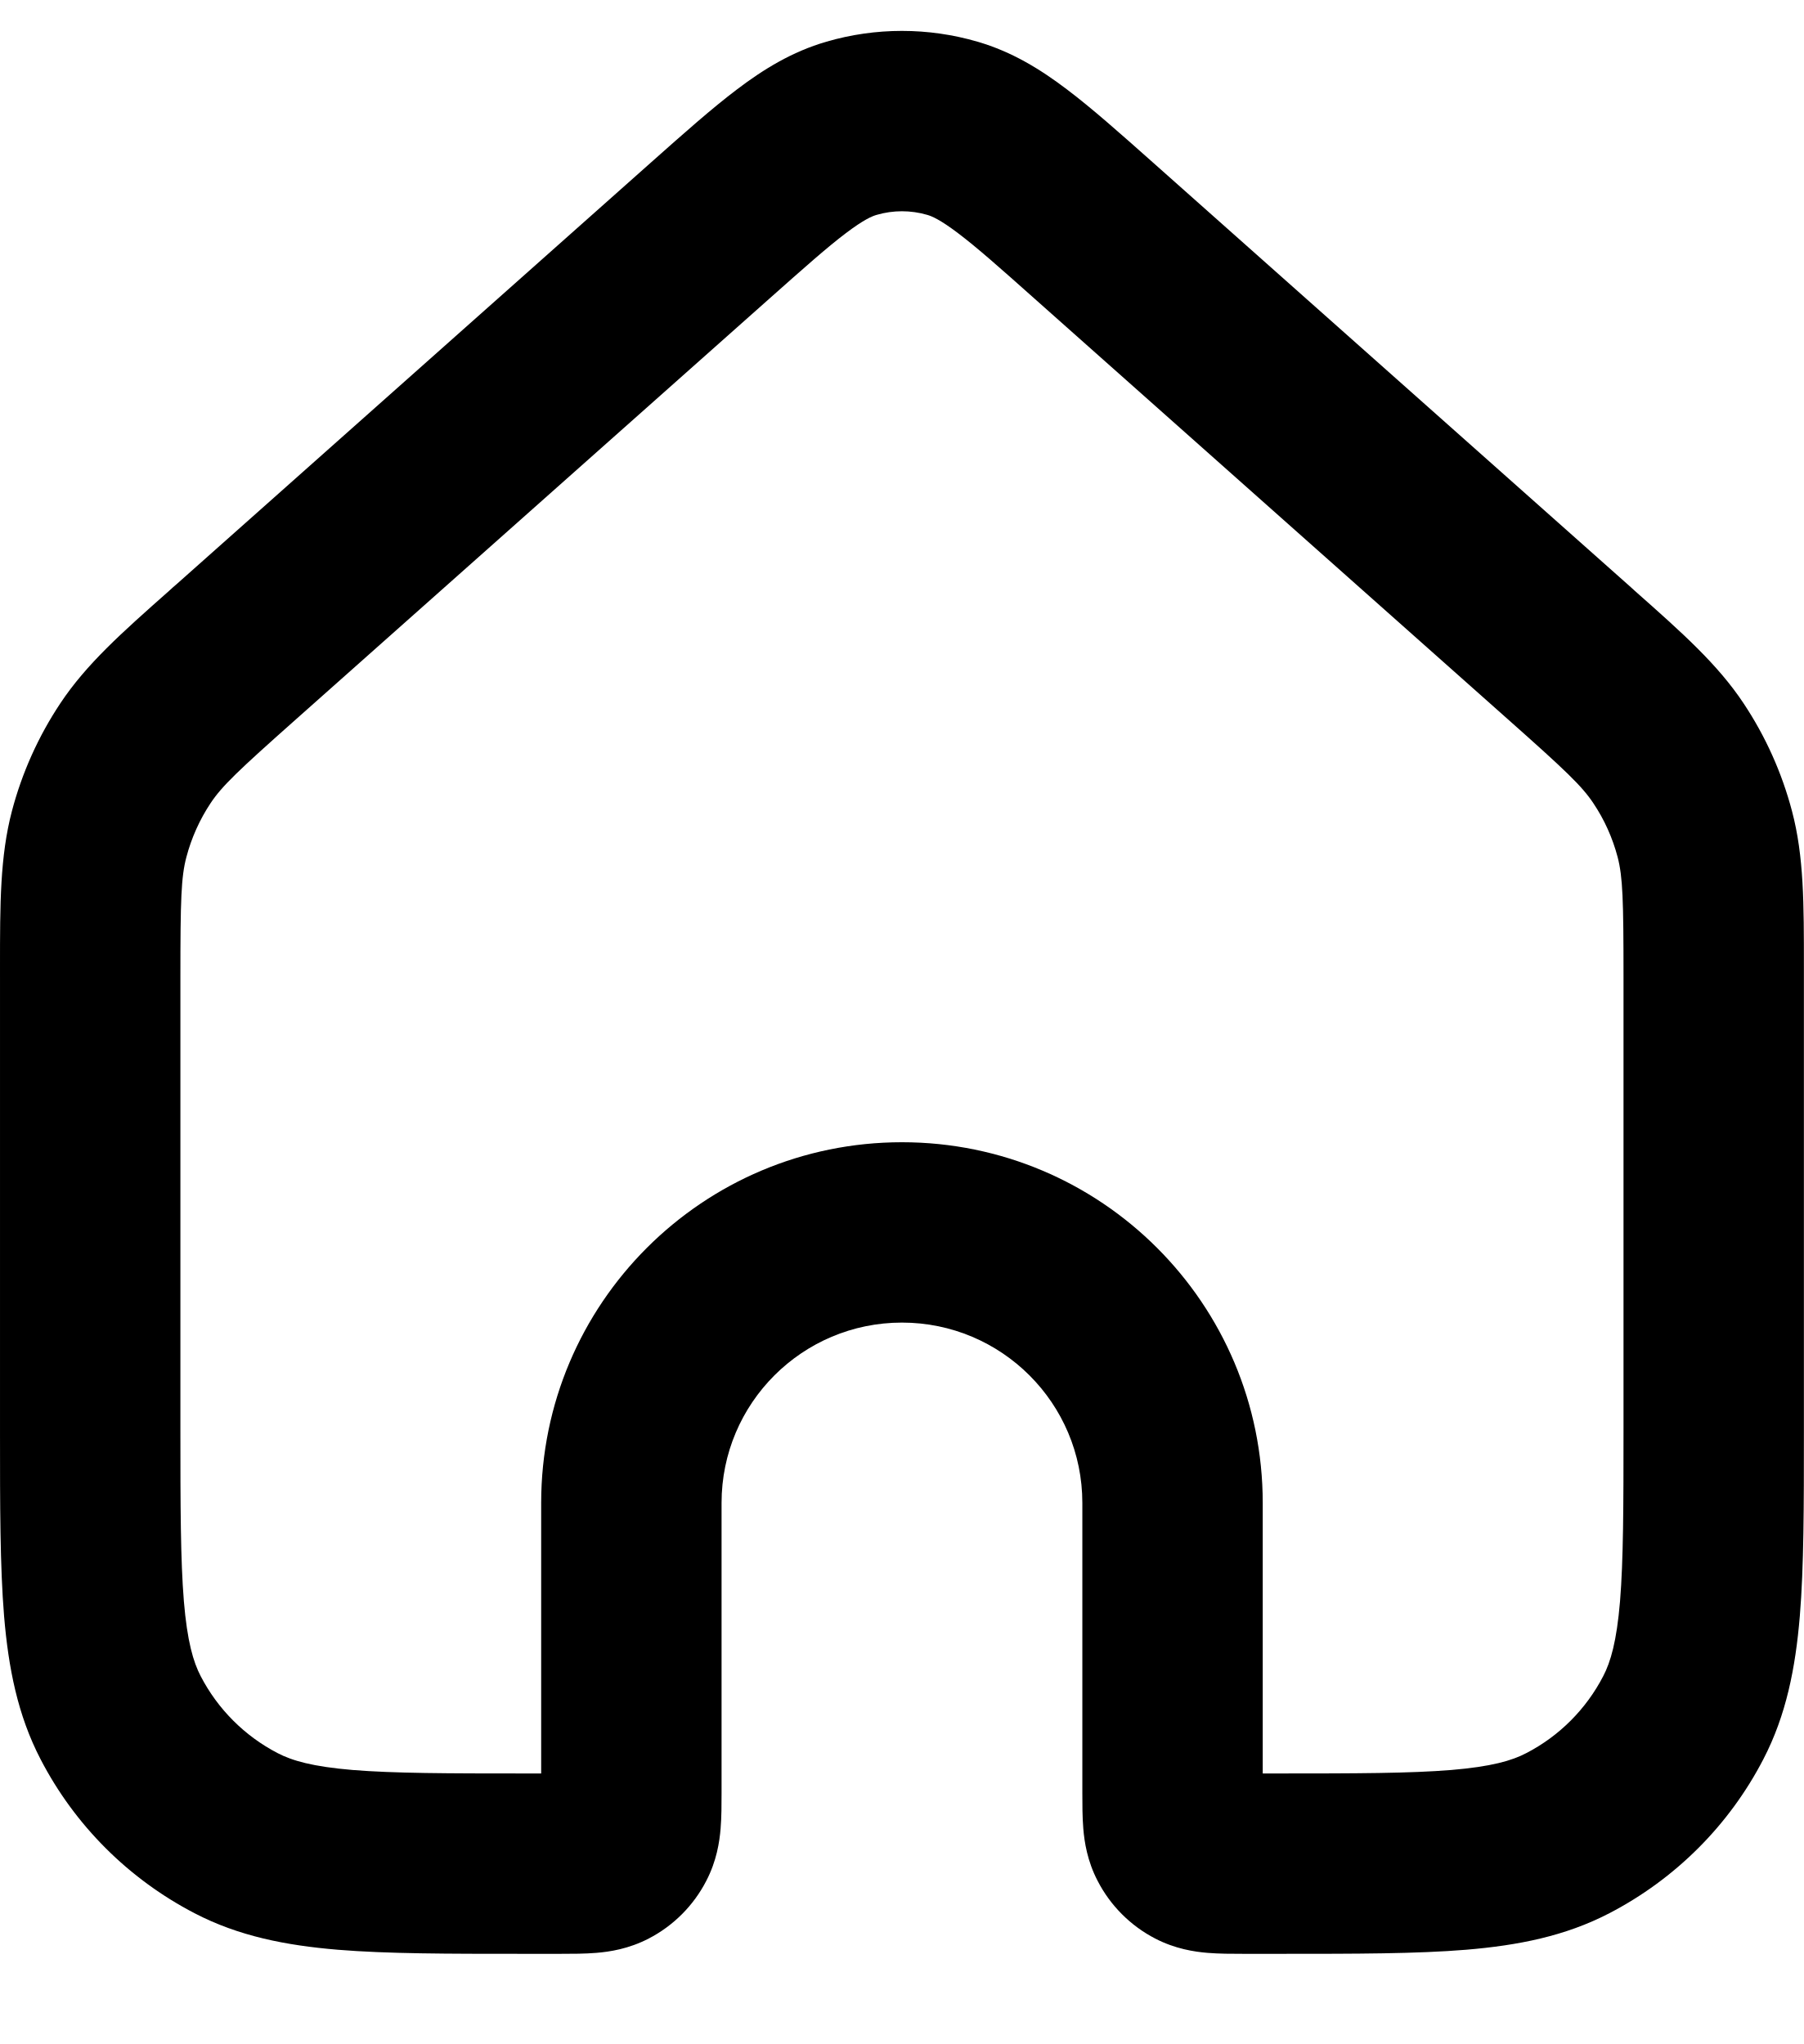
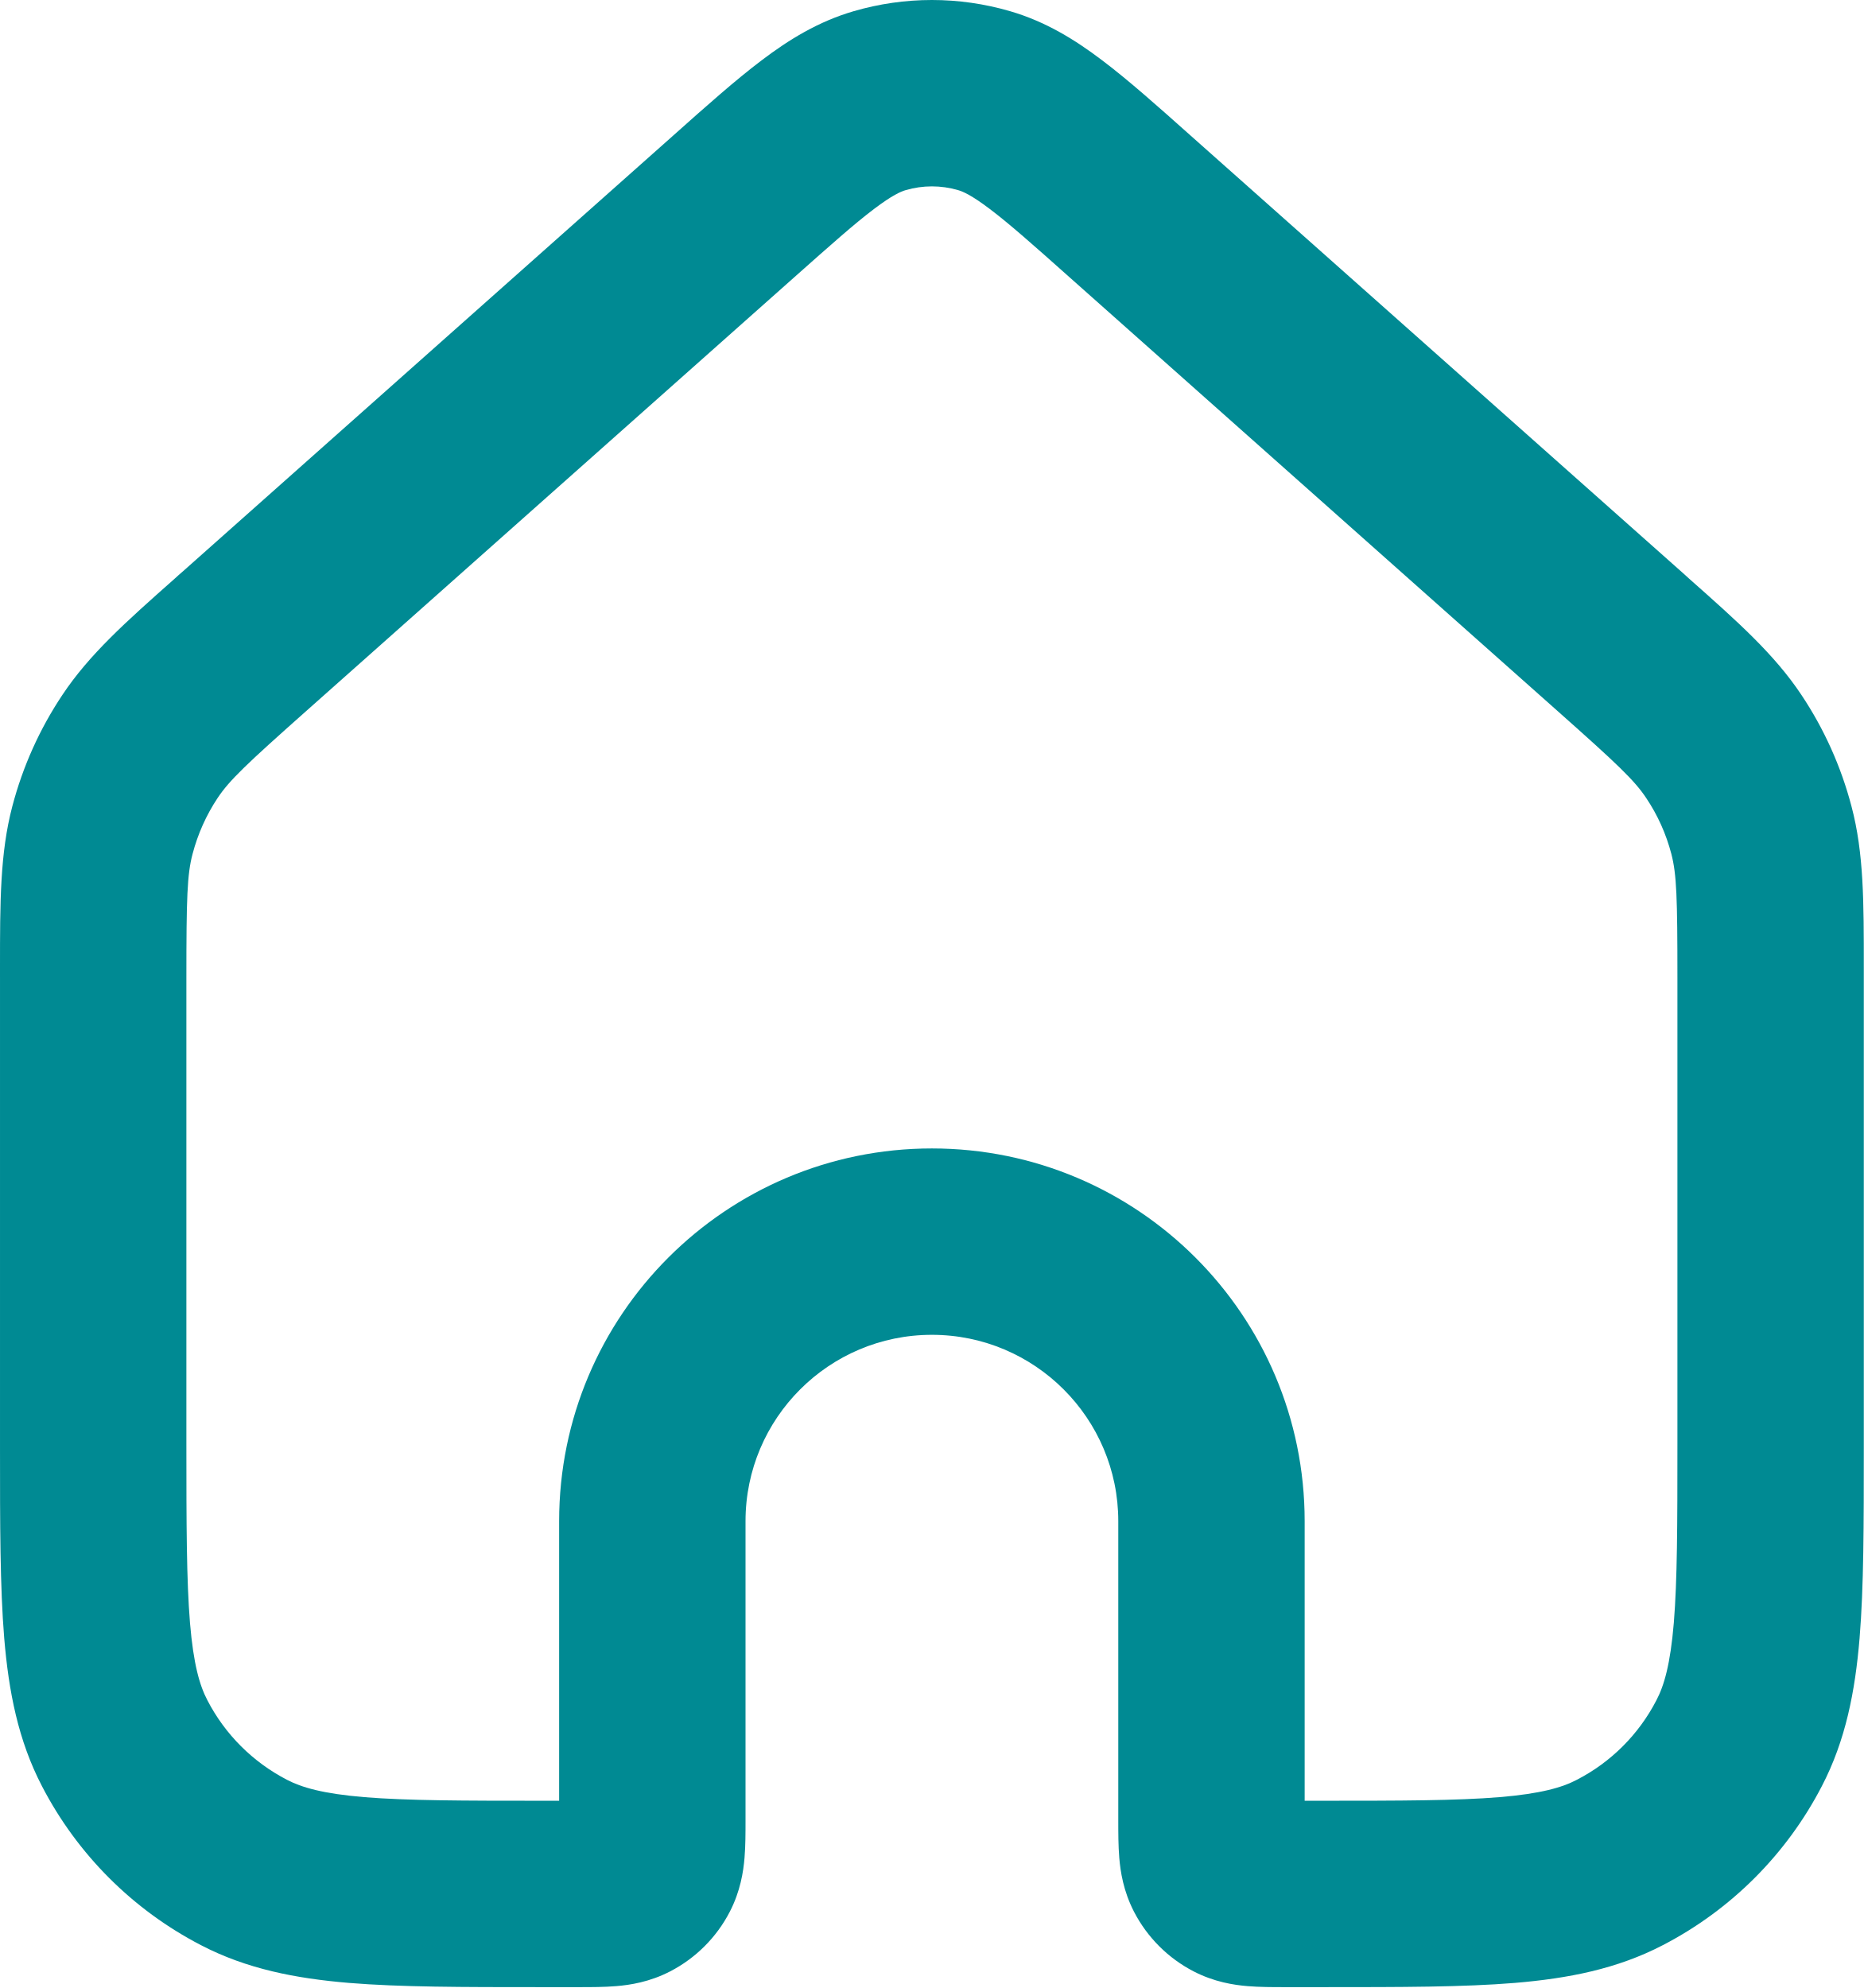
- <svg xmlns="http://www.w3.org/2000/svg" width="15" height="17" viewBox="0 0 15 17" fill="none">
-   <path fill-rule="evenodd" clip-rule="evenodd" d="M7.71 1.787C7.573 1.747 7.427 1.747 7.29 1.787C7.251 1.798 7.182 1.827 7.034 1.939C6.879 2.056 6.69 2.224 6.394 2.487L2.464 5.98C1.982 6.408 1.846 6.537 1.751 6.68C1.66 6.817 1.592 6.969 1.55 7.128C1.506 7.294 1.5 7.482 1.5 8.127V11.877C1.5 12.531 1.501 12.975 1.529 13.318C1.557 13.652 1.607 13.822 1.669 13.941C1.811 14.215 2.035 14.439 2.309 14.581C2.428 14.643 2.598 14.693 2.932 14.721C3.275 14.749 3.719 14.75 4.373 14.75H4.5V12.5C4.5 10.843 5.843 9.5 7.5 9.5C9.157 9.5 10.5 10.843 10.5 12.5V14.75H10.628C11.281 14.75 11.725 14.749 12.068 14.721C12.402 14.693 12.573 14.643 12.691 14.581C12.966 14.439 13.189 14.215 13.331 13.941C13.393 13.822 13.443 13.652 13.471 13.318C13.499 12.975 13.5 12.531 13.5 11.877V8.127C13.5 7.482 13.494 7.294 13.451 7.128C13.409 6.969 13.341 6.817 13.249 6.68C13.154 6.537 13.018 6.408 12.536 5.98L8.606 2.487C8.311 2.224 8.121 2.056 7.966 1.939C7.818 1.827 7.749 1.798 7.71 1.787ZM6.871 0.347C7.282 0.227 7.718 0.227 8.129 0.347C8.414 0.43 8.651 0.576 8.871 0.743C9.079 0.9 9.313 1.108 9.582 1.347L13.533 4.859C13.554 4.878 13.575 4.896 13.595 4.915C13.987 5.262 14.282 5.524 14.498 5.849C14.681 6.124 14.817 6.427 14.901 6.746C15.001 7.124 15 7.519 15 8.042C15 8.07 15 8.098 15 8.127V11.909C15 12.523 15 13.03 14.966 13.442C14.93 13.87 14.854 14.264 14.662 14.633C14.378 15.181 13.931 15.627 13.383 15.912C13.014 16.104 12.621 16.18 12.192 16.216C11.78 16.25 11.273 16.25 10.659 16.25H10.354C10.348 16.25 10.342 16.25 10.336 16.25C10.245 16.25 10.137 16.25 10.041 16.242C9.931 16.233 9.772 16.209 9.606 16.123C9.401 16.017 9.233 15.849 9.127 15.643C9.041 15.478 9.017 15.319 9.008 15.209C9 15.113 9 15.005 9 14.914L9 12.5C9 11.671 8.328 11 7.5 11C6.672 11 6 11.671 6 12.5L6 14.914C6 15.005 6 15.113 5.992 15.209C5.983 15.319 5.959 15.478 5.873 15.643C5.767 15.849 5.599 16.017 5.394 16.123C5.228 16.209 5.07 16.233 4.959 16.242C4.863 16.25 4.755 16.25 4.664 16.25C4.658 16.25 4.652 16.25 4.646 16.25H4.341C3.727 16.25 3.221 16.25 2.808 16.216C2.379 16.18 1.986 16.104 1.617 15.912C1.069 15.627 0.622 15.181 0.338 14.633C0.146 14.264 0.07 13.87 0.034 13.442C3.61316e-05 13.03 4.37197e-05 12.523 5.12197e-05 11.909V8.127C5.12197e-05 8.098 3.61892e-05 8.07 2.86892e-05 8.042C-0 7.519 -0 7.124 0.099 6.746C0.183 6.427 0.319 6.124 0.502 5.849C0.718 5.524 1.013 5.262 1.405 4.915C1.425 4.896 1.446 4.878 1.468 4.859L5.418 1.347C5.687 1.108 5.921 0.9 6.129 0.743C6.349 0.576 6.586 0.43 6.871 0.347Z" fill="black" />
+ <svg xmlns="http://www.w3.org/2000/svg" width="15" height="16" viewBox="0 0 15 16" fill="none">
+   <path fill-rule="evenodd" clip-rule="evenodd" d="M7.71 1.53C7.573 1.49 7.427 1.49 7.29 1.53C7.251 1.541 7.182 1.57 7.034 1.682C6.879 1.799 6.69 1.967 6.394 2.23L2.464 5.723C1.982 6.151 1.846 6.28 1.751 6.423C1.66 6.56 1.592 6.712 1.55 6.872C1.506 7.037 1.5 7.225 1.5 7.87V11.621C1.5 12.274 1.501 12.718 1.529 13.061C1.557 13.395 1.607 13.566 1.669 13.684C1.811 13.959 2.035 14.182 2.309 14.324C2.428 14.386 2.598 14.436 2.932 14.464C3.275 14.492 3.719 14.493 4.373 14.493H4.5V12.243C4.5 10.586 5.843 9.243 7.5 9.243C9.157 9.243 10.5 10.586 10.5 12.243V14.493H10.628C11.281 14.493 11.725 14.492 12.068 14.464C12.402 14.436 12.573 14.386 12.691 14.324C12.966 14.182 13.189 13.959 13.331 13.684C13.393 13.566 13.443 13.395 13.471 13.061C13.499 12.718 13.5 12.274 13.5 11.621V7.87C13.5 7.225 13.494 7.037 13.451 6.872C13.409 6.712 13.341 6.56 13.249 6.423C13.154 6.28 13.018 6.151 12.536 5.723L8.606 2.23C8.311 1.967 8.121 1.799 7.966 1.682C7.818 1.57 7.749 1.541 7.71 1.53ZM6.871 0.09C7.282 -0.03 7.718 -0.03 8.129 0.09C8.414 0.173 8.651 0.319 8.871 0.486C9.079 0.643 9.313 0.851 9.582 1.091L13.533 4.602C13.554 4.621 13.575 4.639 13.595 4.658C13.987 5.005 14.282 5.268 14.498 5.593C14.681 5.867 14.817 6.17 14.901 6.49C15.001 6.867 15 7.262 15 7.786C15 7.813 15 7.841 15 7.87V11.652C15 12.266 15 12.773 14.966 13.185C14.93 13.614 14.854 14.007 14.662 14.376C14.378 14.924 13.931 15.371 13.383 15.655C13.014 15.847 12.621 15.923 12.192 15.959C11.78 15.993 11.273 15.993 10.659 15.993H10.354C10.348 15.993 10.342 15.993 10.336 15.993C10.245 15.993 10.137 15.993 10.041 15.985C9.931 15.976 9.772 15.952 9.606 15.866C9.401 15.76 9.233 15.592 9.127 15.387C9.041 15.221 9.017 15.062 9.008 14.952C9 14.856 9 14.748 9 14.657L9 12.243C9 11.415 8.328 10.743 7.5 10.743C6.672 10.743 6 11.415 6 12.243L6 14.657C6 14.748 6 14.856 5.992 14.952C5.983 15.062 5.959 15.221 5.873 15.387C5.767 15.592 5.599 15.76 5.394 15.866C5.228 15.952 5.07 15.976 4.959 15.985C4.863 15.993 4.755 15.993 4.664 15.993C4.658 15.993 4.652 15.993 4.646 15.993H4.341C3.727 15.993 3.221 15.993 2.808 15.959C2.379 15.923 1.986 15.847 1.617 15.655C1.069 15.371 0.622 14.924 0.338 14.376C0.146 14.007 0.07 13.614 0.034 13.185C3.61316e-05 12.773 4.37197e-05 12.266 5.12197e-05 11.652V7.87C5.12197e-05 7.841 3.61892e-05 7.813 2.86892e-05 7.786C-0 7.262 -0 6.867 0.099 6.49C0.183 6.17 0.319 5.867 0.502 5.593C0.718 5.268 1.013 5.005 1.405 4.658C1.425 4.639 1.446 4.621 1.468 4.602L5.418 1.091C5.687 0.851 5.921 0.643 6.129 0.486C6.349 0.319 6.586 0.173 6.871 0.09Z" fill="#008A93" />
</svg>
